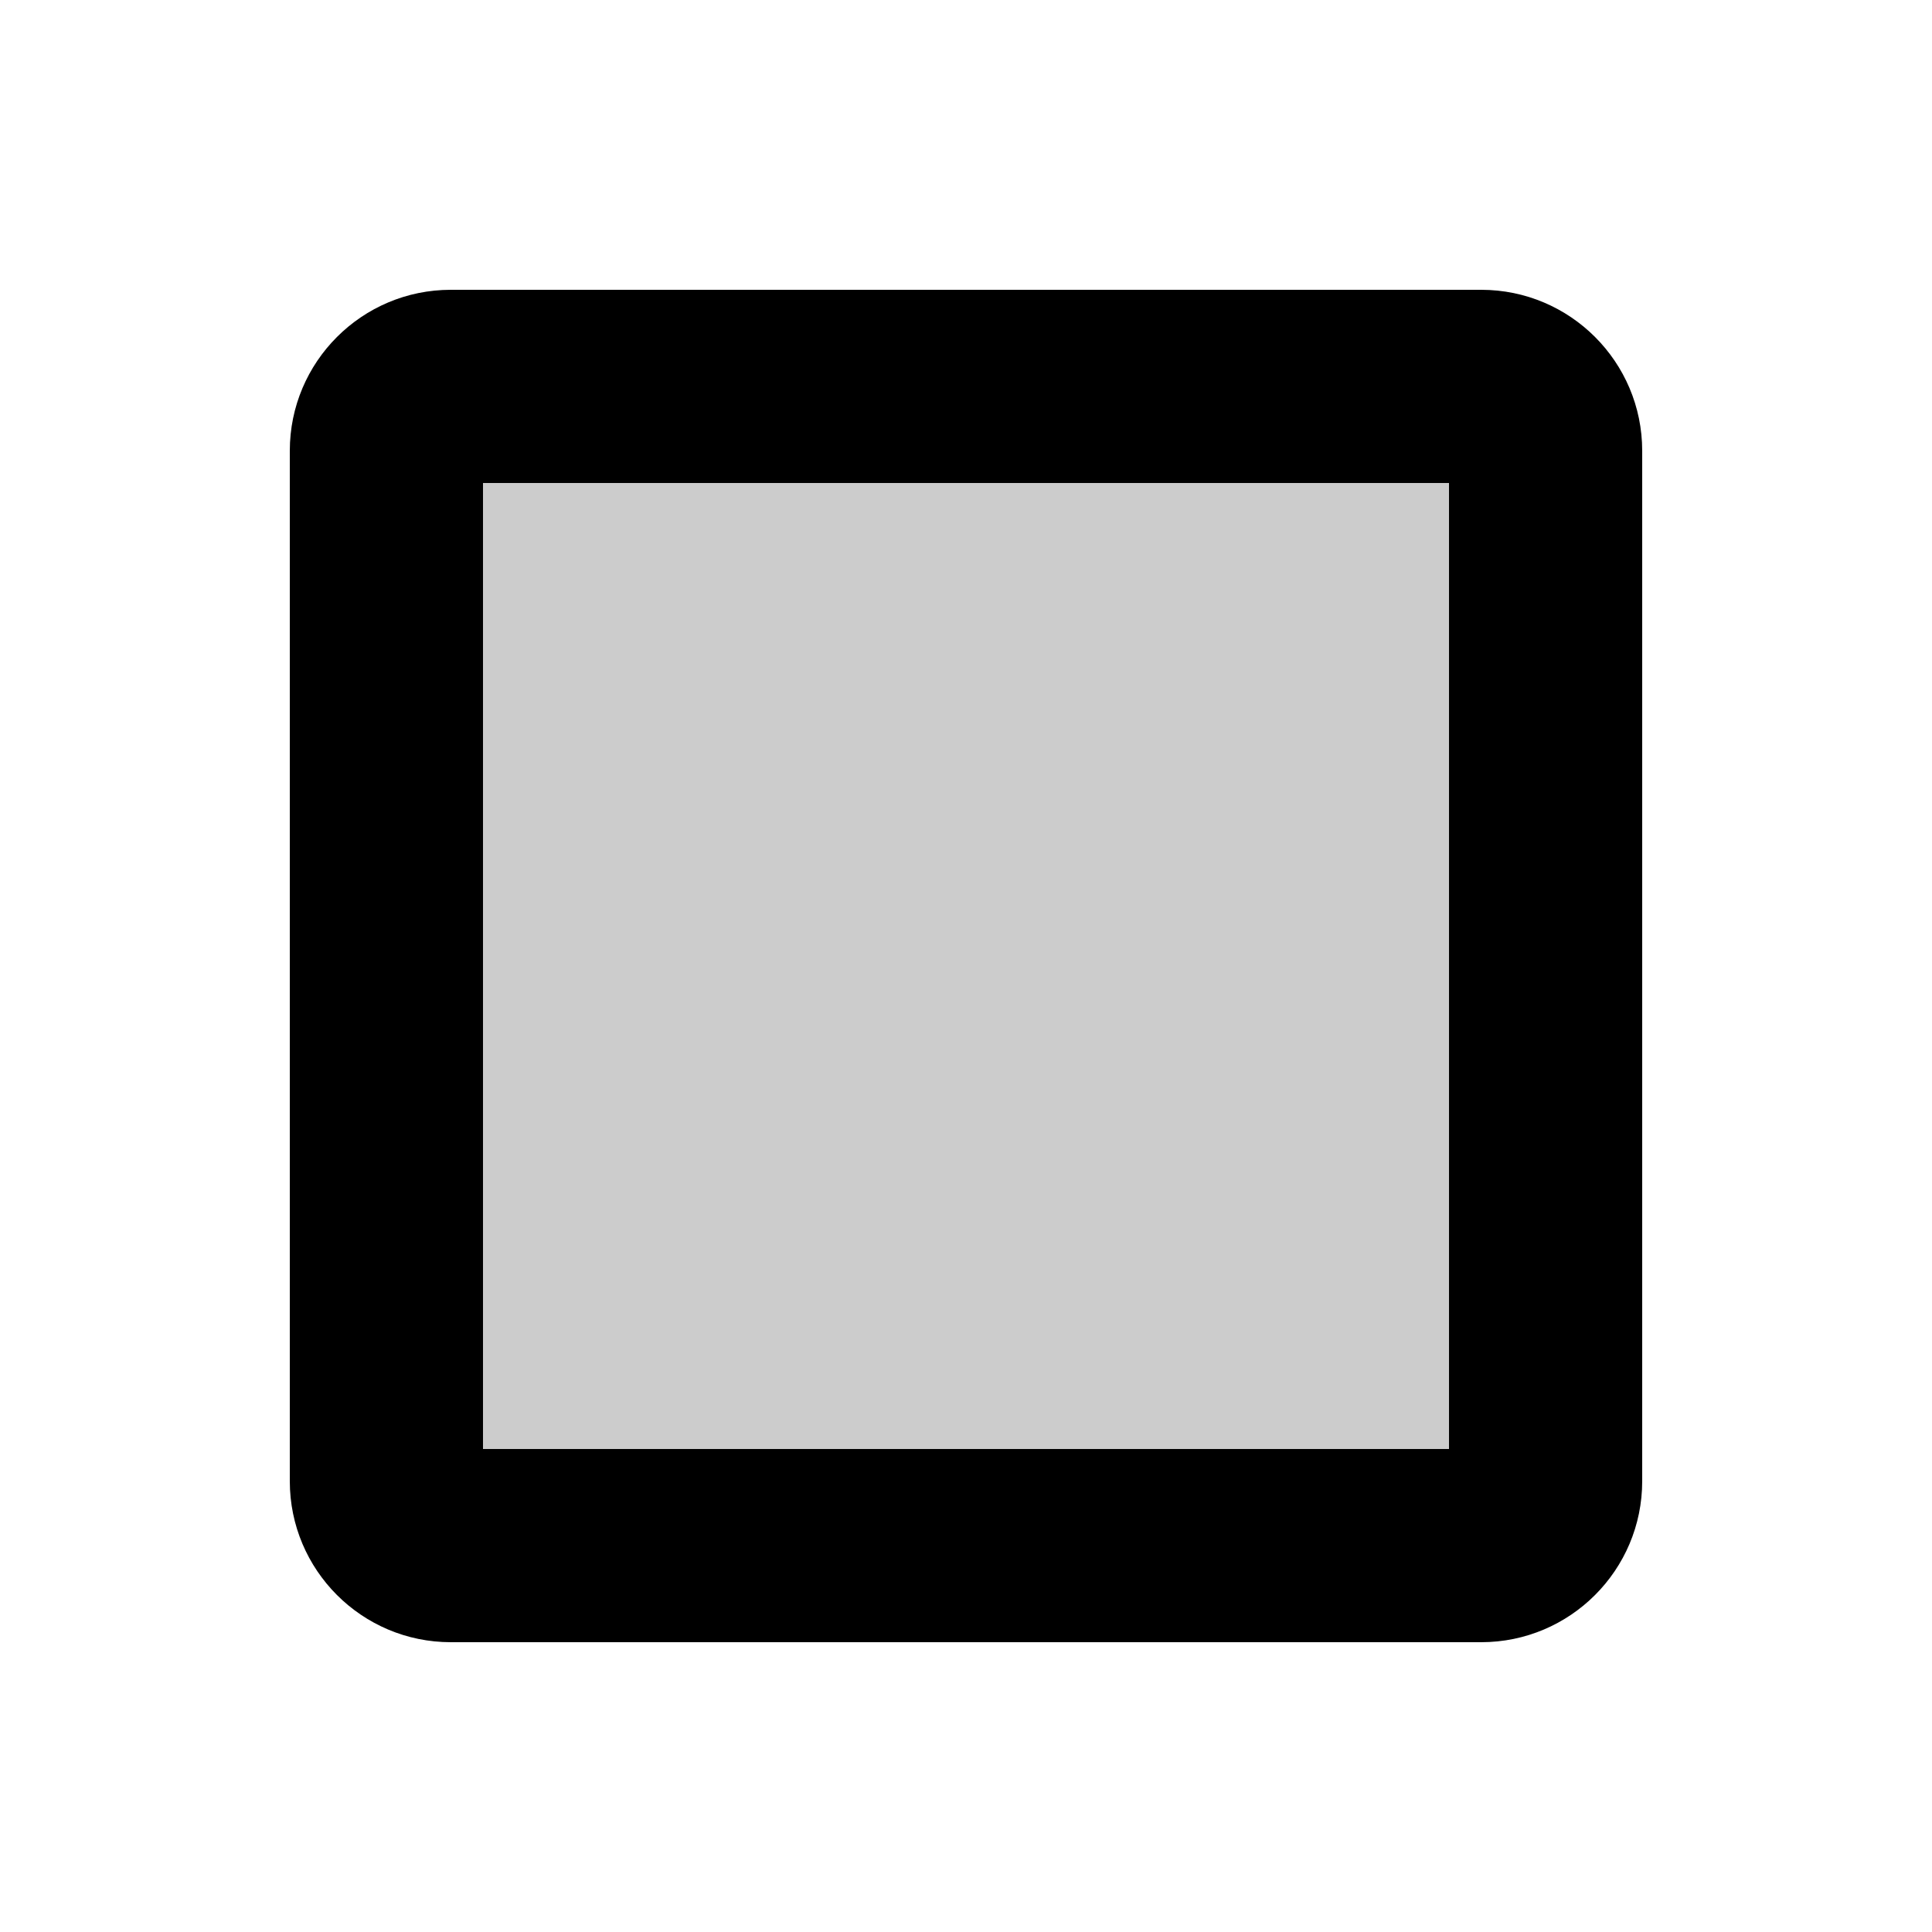
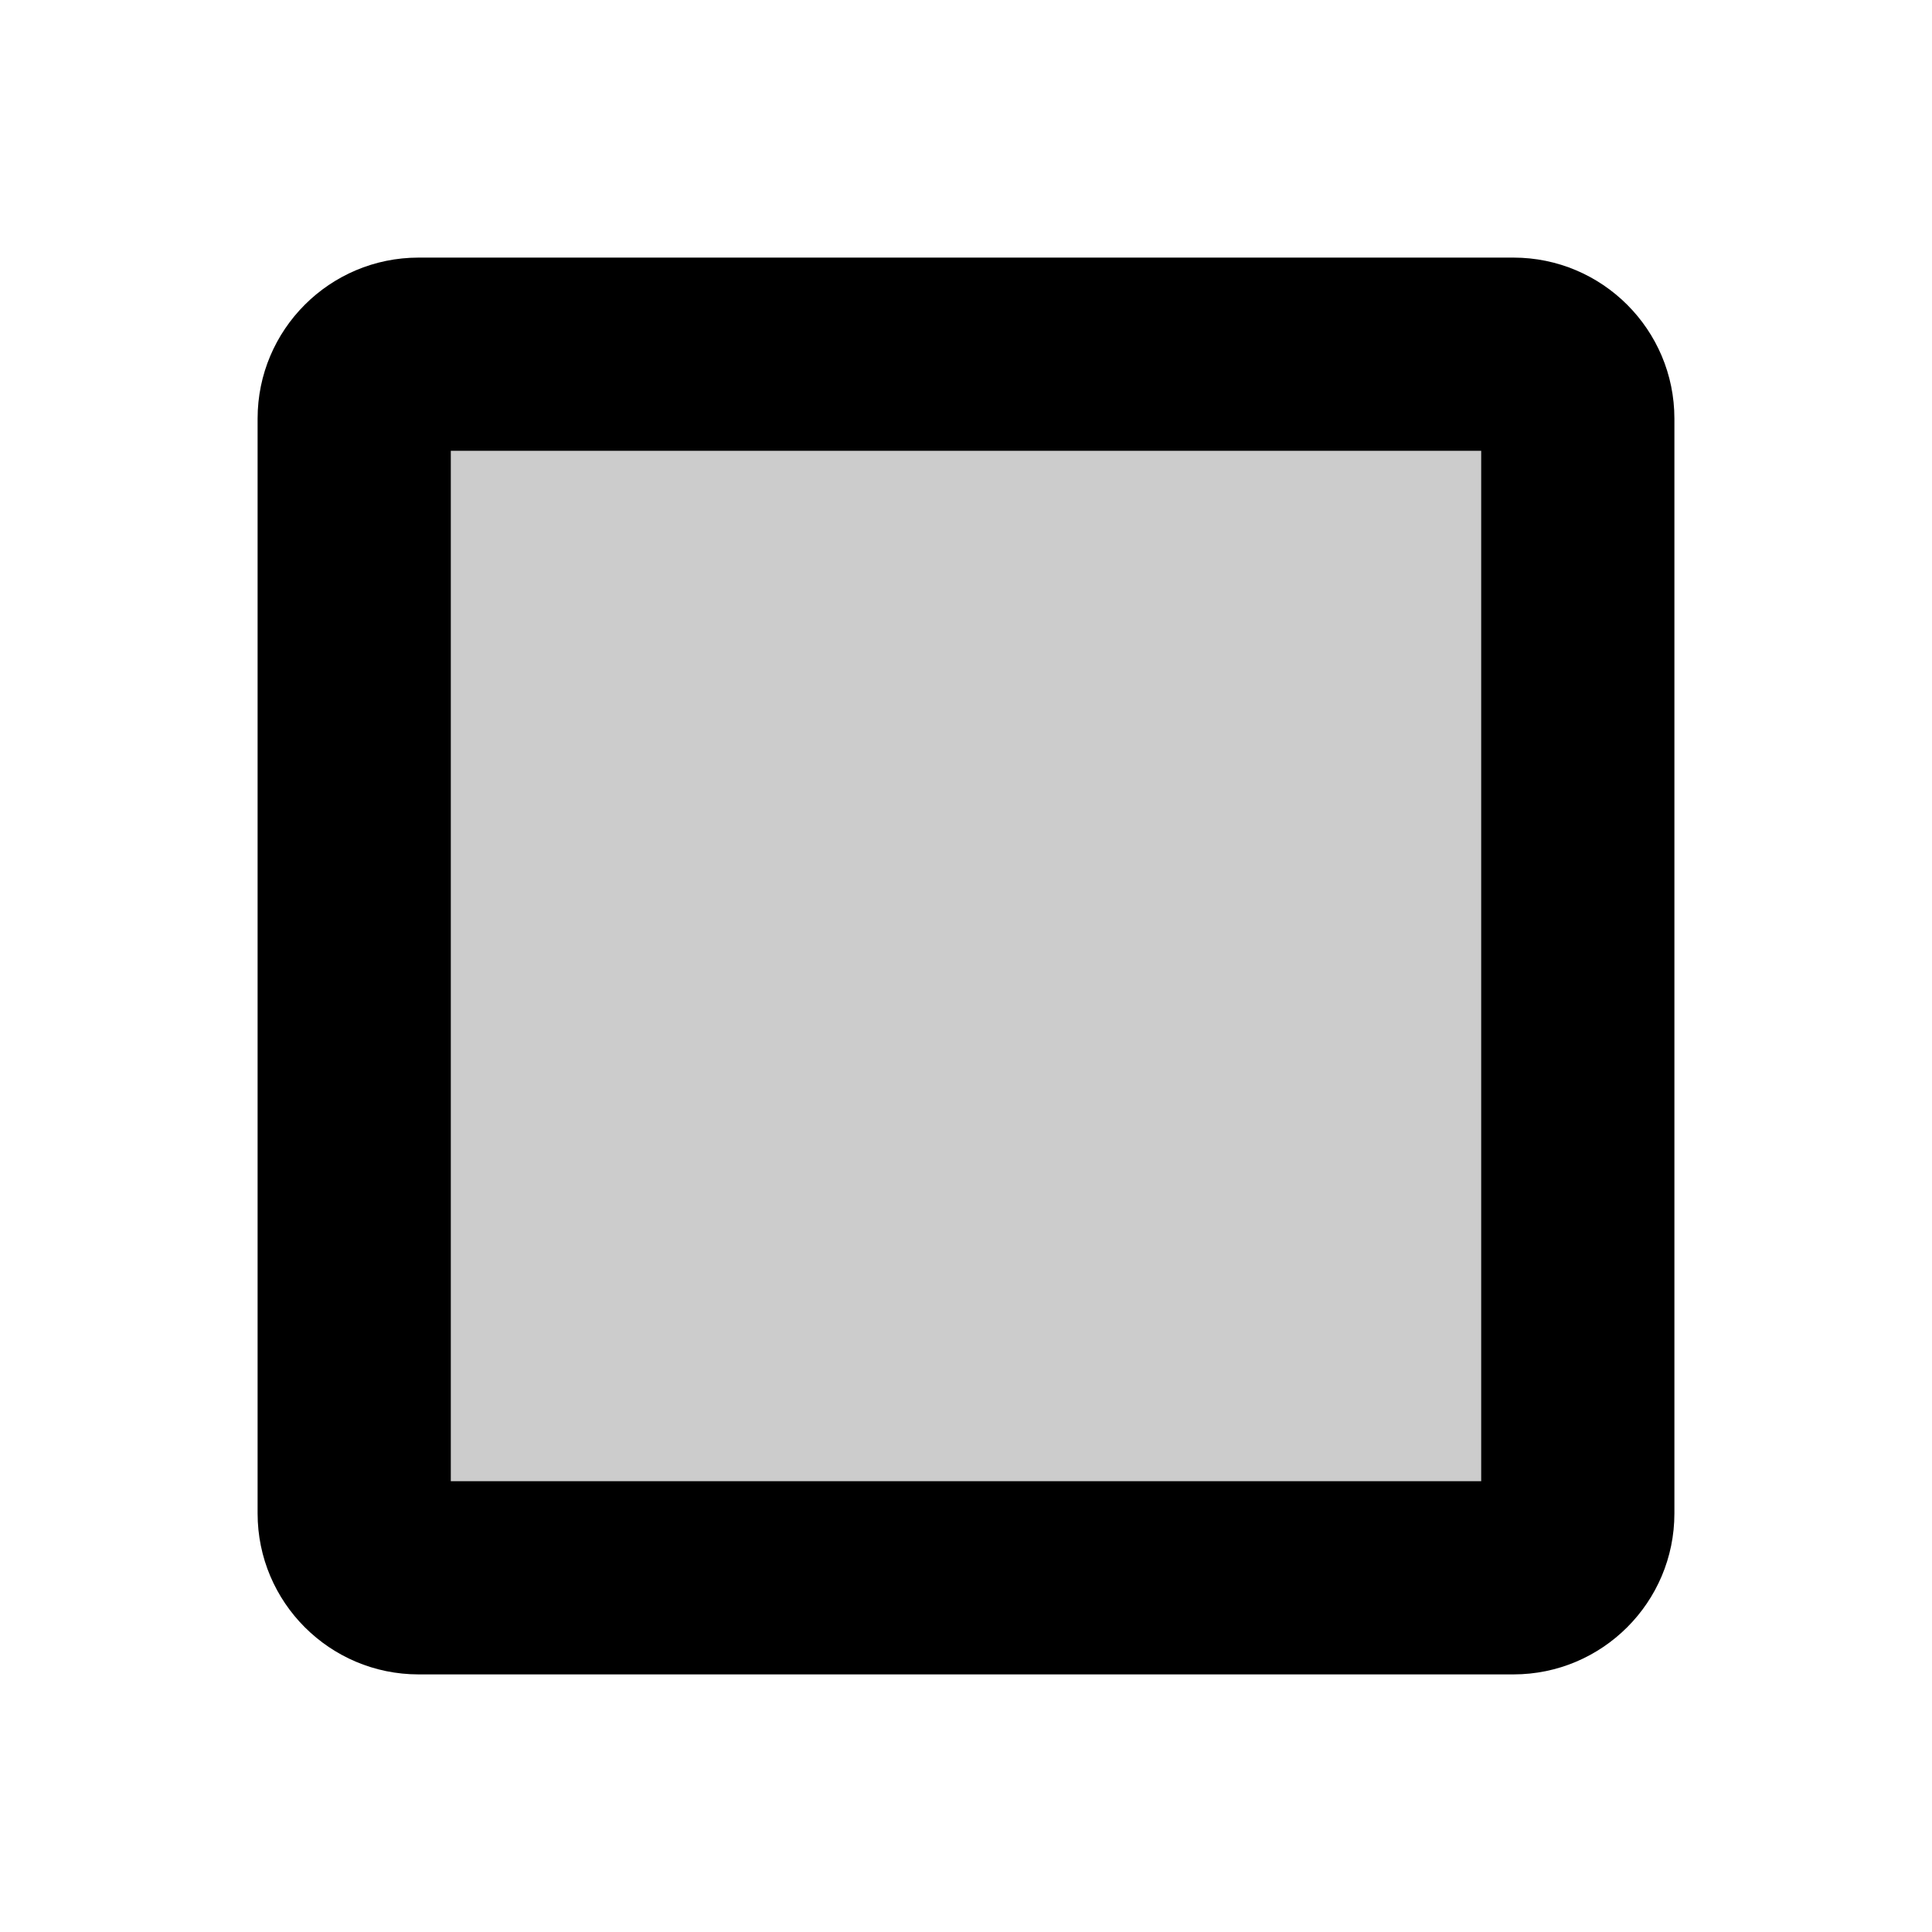
<svg xmlns="http://www.w3.org/2000/svg" width="15" height="15" fill="none">
-   <path d="M3 3.5a.5.5 0 01.5-.5h8a.5.5 0 01.5.5v8a.5.5 0 01-.5.5h-8a.5.5 0 01-.5-.5v-8z" fill="currentColor" opacity=".2" />
-   <path fill-rule="evenodd" clip-rule="evenodd" d="M2.25 3.5c0-.69.56-1.25 1.25-1.25h8c.69 0 1.25.56 1.25 1.25v8c0 .69-.56 1.25-1.25 1.25h-8c-.69 0-1.25-.56-1.25-1.25v-8zm1.5.25v7.5h7.5v-7.5h-7.5z" fill="currentColor" />
+   <path d="M2.75 3.25a.5.5 0 01.5-.5h8.5a.5.5 0 01.5.5v8.5a.5.5 0 01-.5.5h-8.5a.5.5 0 01-.5-.5v-8.5z" fill="currentColor" opacity=".2" />
+   <path fill-rule="evenodd" clip-rule="evenodd" d="M2 3.25C2 2.56 2.56 2 3.25 2h8.5c.69 0 1.25.56 1.25 1.25v8.5c0 .69-.56 1.25-1.25 1.25h-8.5C2.56 13 2 12.44 2 11.75v-8.5zm1.5.25v8h8v-8h-8z" fill="currentColor" />
</svg>
